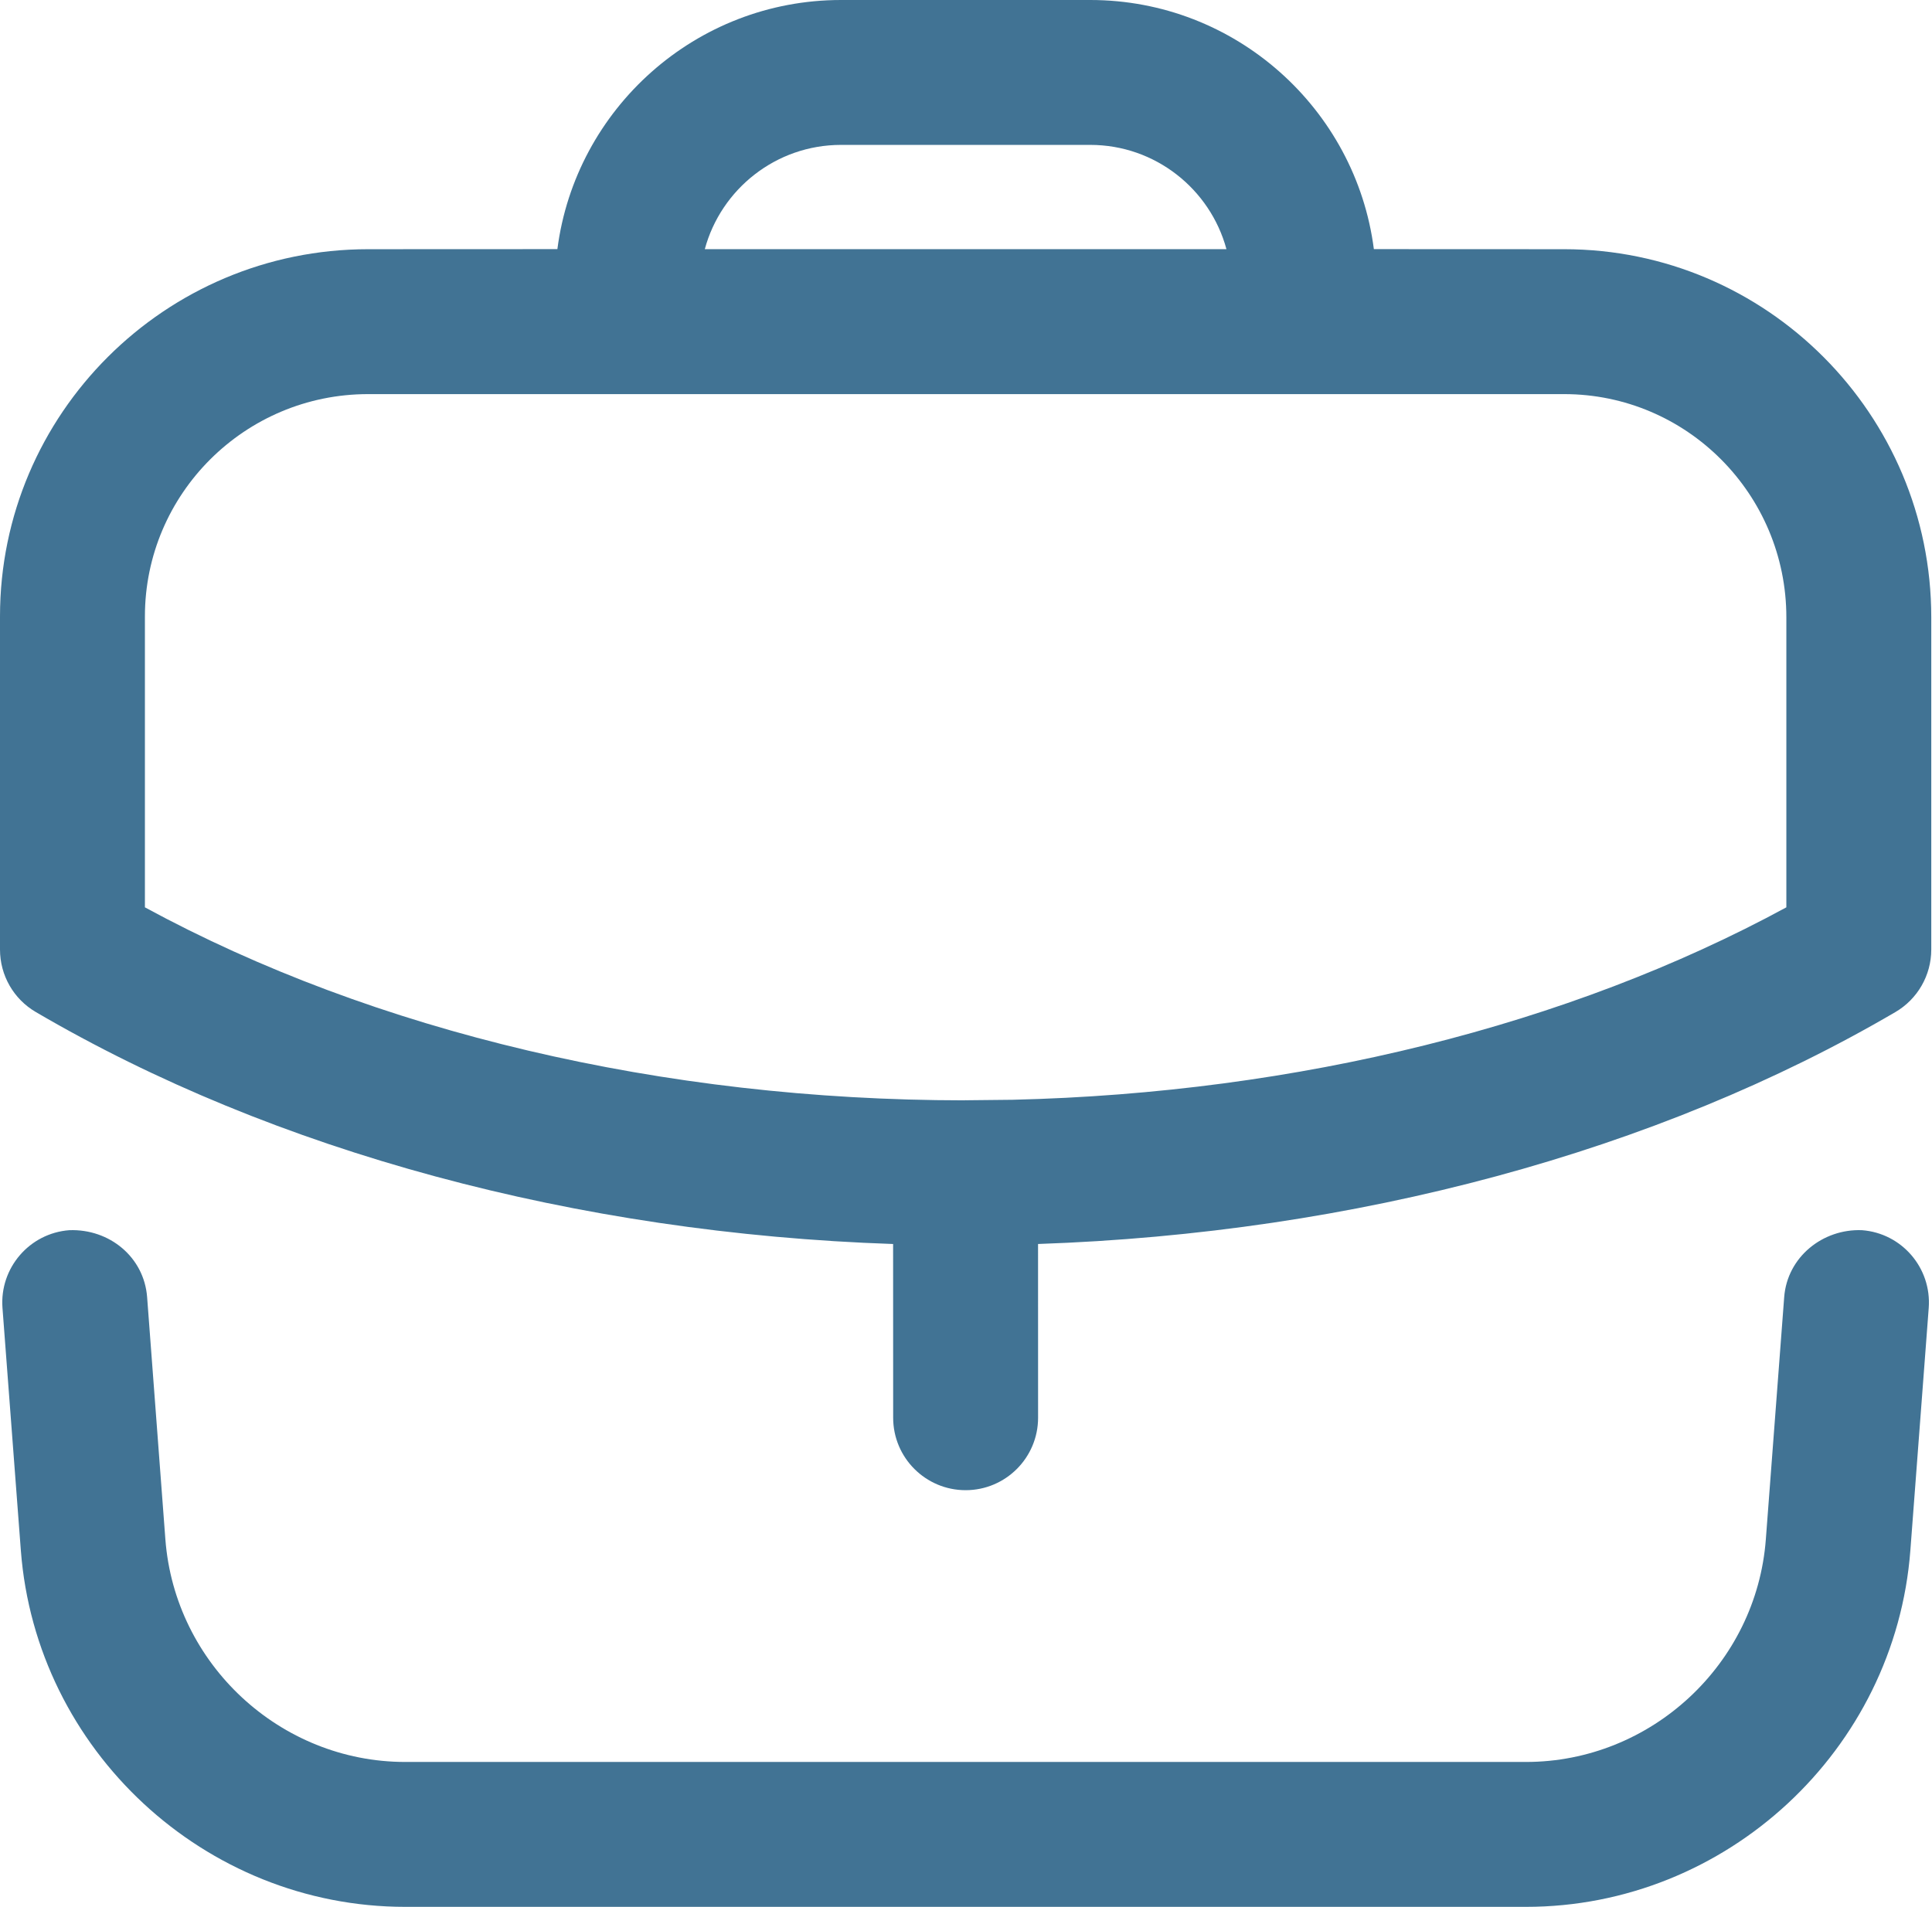
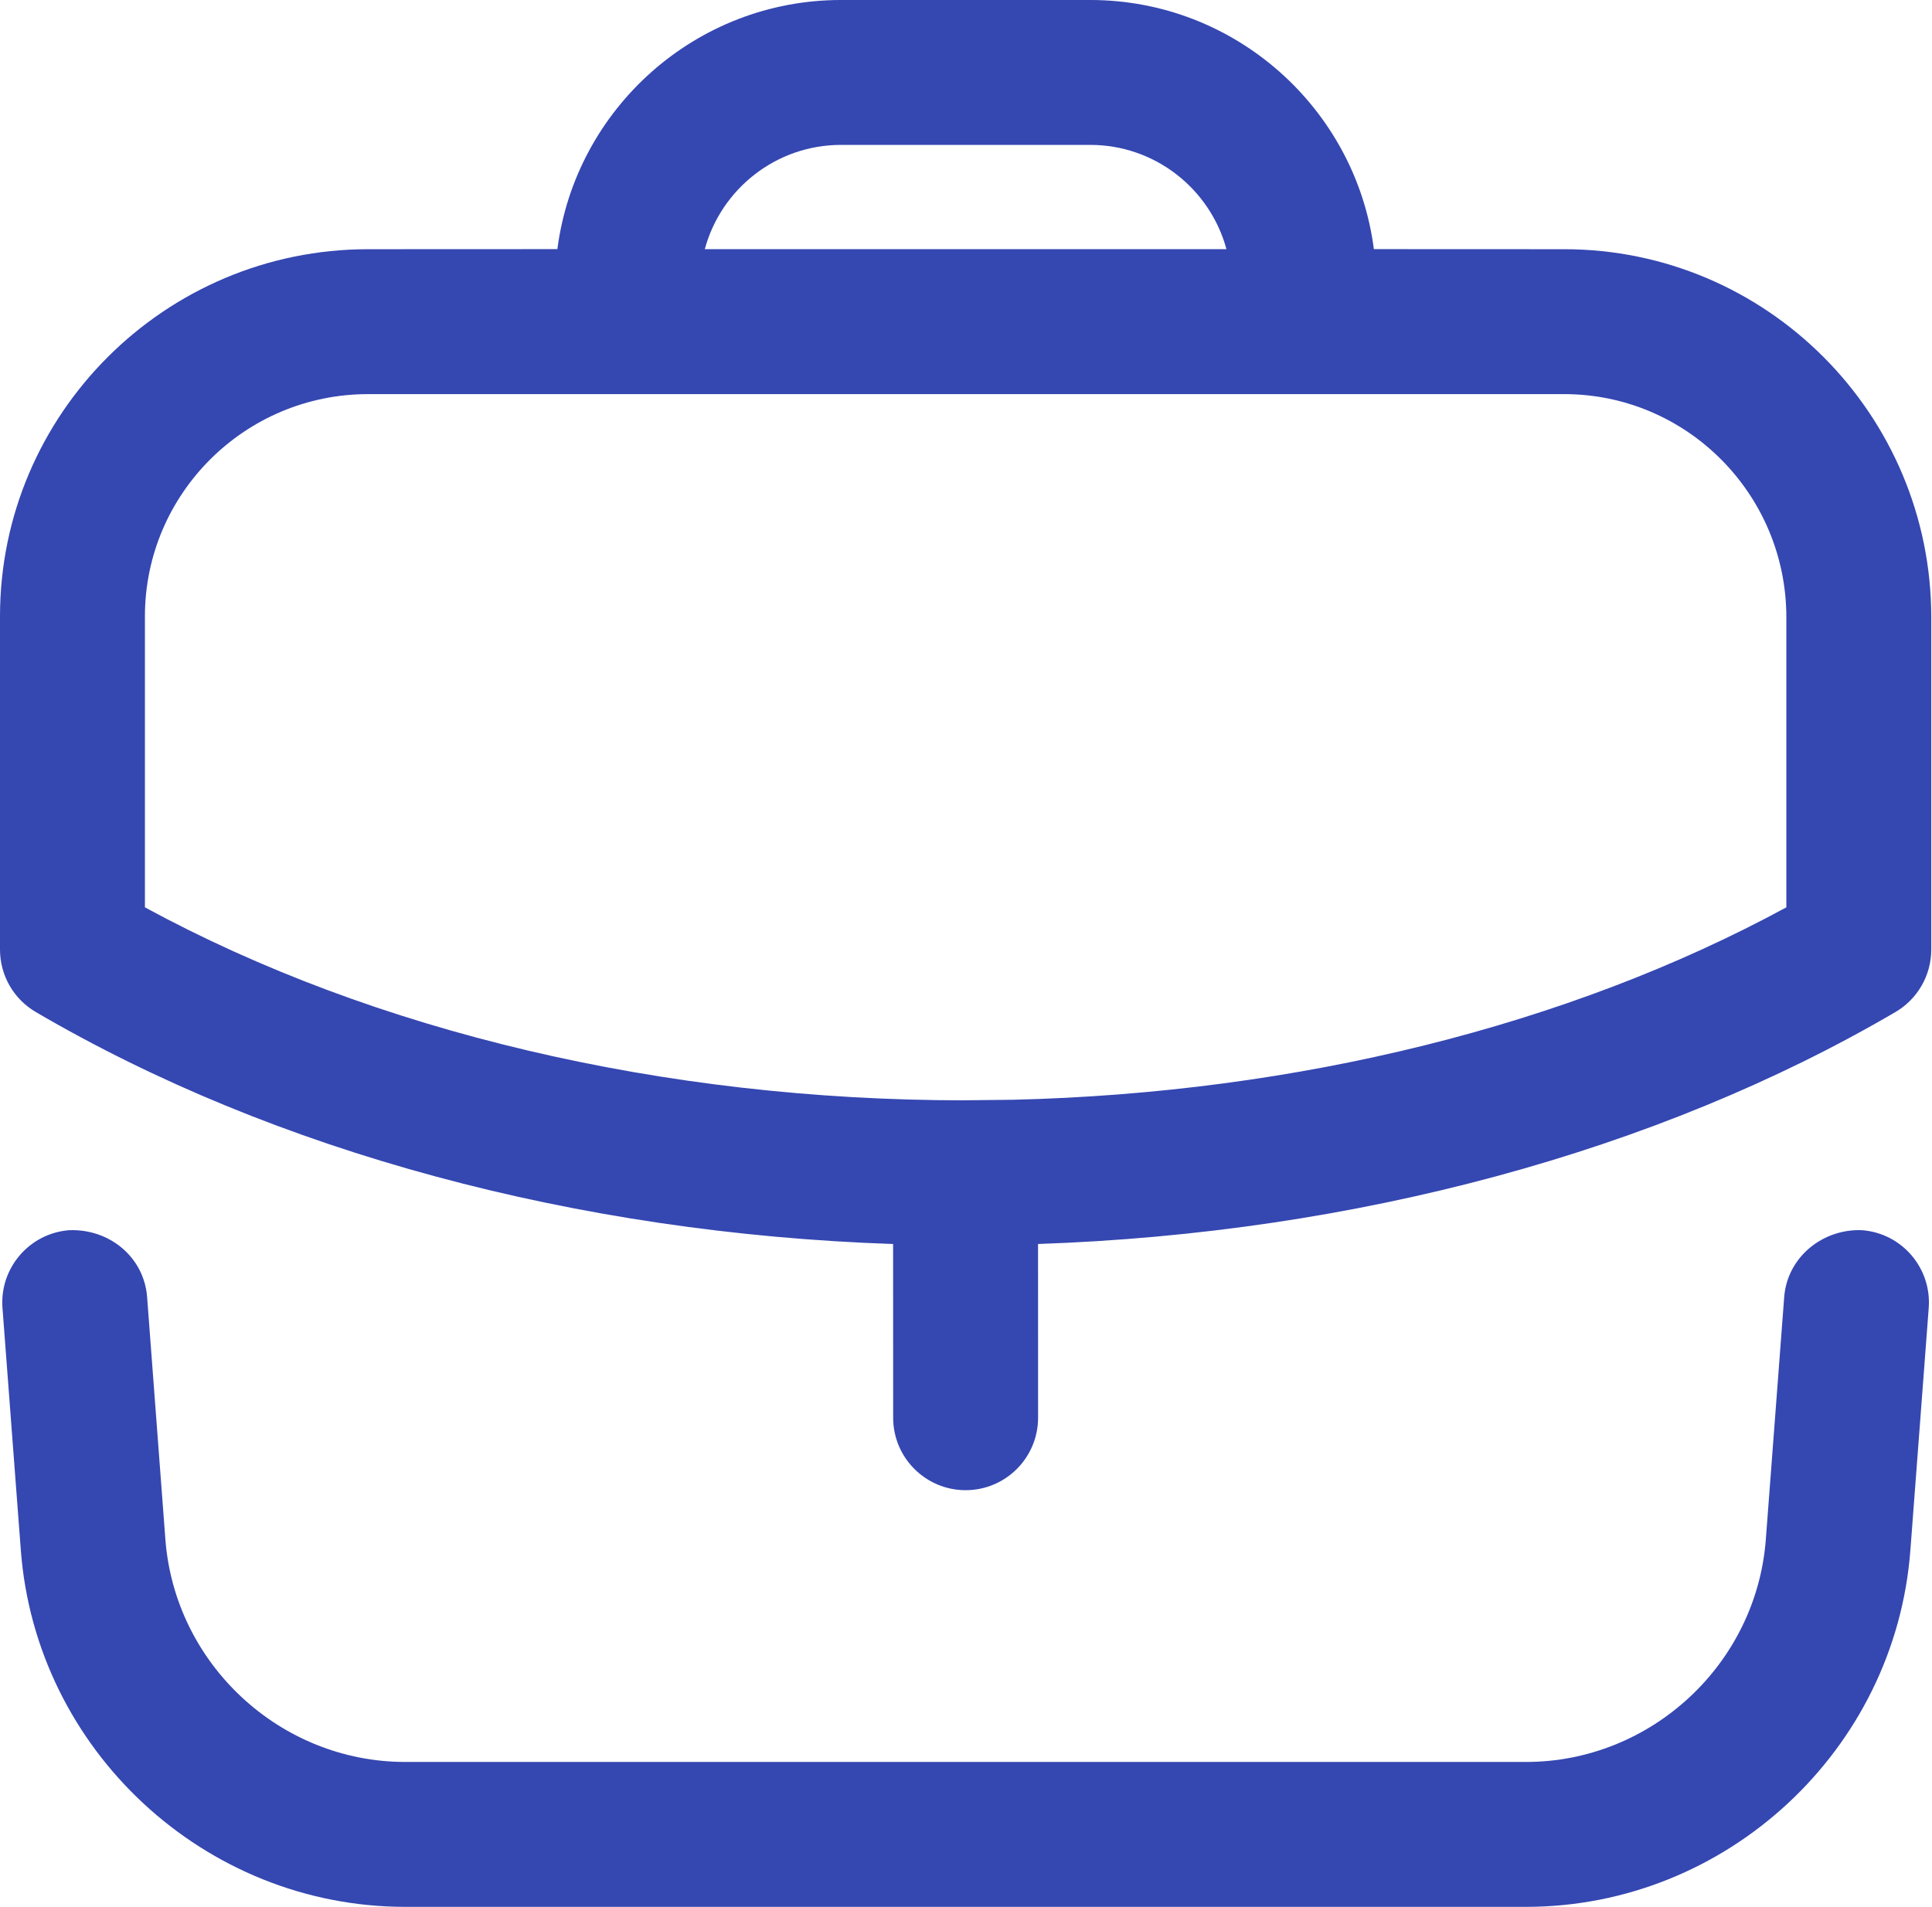
<svg xmlns="http://www.w3.org/2000/svg" width="233" height="230" viewBox="0 0 233 230" fill="none">
-   <path fill-rule="evenodd" clip-rule="evenodd" d="M224.554 148.382C229.366 148.743 232.966 152.949 232.605 157.761L230.391 186.995C228.562 211.113 208.207 230 184.031 230H48.874C24.698 230 4.342 211.113 2.513 186.995L0.299 157.761C-0.062 152.949 3.55 148.743 8.362 148.382C13.198 148.207 17.369 151.621 17.742 156.445L19.944 185.666C21.086 200.72 33.786 212.523 48.874 212.523H184.031C199.119 212.523 211.831 200.72 212.961 185.666L215.175 156.445C215.548 151.621 219.824 148.195 224.554 148.382ZM131.485 0C148.996 0 163.504 13.123 165.689 30.049L188.636 30.059C213.058 30.059 232.912 49.972 232.912 74.463V114.532C232.912 117.643 231.257 120.509 228.589 122.071C199.83 138.913 163.398 148.736 125.189 150.047L125.193 171.003C125.193 175.827 121.278 179.742 116.455 179.742C111.631 179.742 107.716 175.827 107.716 171.003L107.709 150.049C69.538 148.751 33.103 138.925 4.323 122.071C1.643 120.509 0 117.643 0 114.532V74.347C0 49.925 19.912 30.059 44.392 30.059L67.221 30.049C69.406 13.123 83.913 0 101.424 0H131.485ZM188.636 47.537H44.392C29.548 47.537 17.477 59.561 17.477 74.347V109.441C45.134 124.468 80.001 132.704 116.293 132.72L116.455 132.705L116.584 132.71L122.132 132.652C156.455 131.834 189.197 123.691 215.435 109.441V74.463C215.435 59.607 203.422 47.537 188.636 47.537ZM131.485 17.477H101.424C93.579 17.477 86.956 22.817 85 30.052H147.909C145.953 22.817 139.33 17.477 131.485 17.477Z" fill="#417394" />
+   <path fill-rule="evenodd" clip-rule="evenodd" d="M224.554 148.382C229.366 148.743 232.966 152.949 232.605 157.761L230.391 186.995C228.562 211.113 208.207 230 184.031 230H48.874C24.698 230 4.342 211.113 2.513 186.995L0.299 157.761C-0.062 152.949 3.55 148.743 8.362 148.382C13.198 148.207 17.369 151.621 17.742 156.445L19.944 185.666C21.086 200.72 33.786 212.523 48.874 212.523H184.031C199.119 212.523 211.831 200.72 212.961 185.666L215.175 156.445C215.548 151.621 219.824 148.195 224.554 148.382ZM131.485 0C148.996 0 163.504 13.123 165.689 30.049L188.636 30.059C213.058 30.059 232.912 49.972 232.912 74.463V114.532C232.912 117.643 231.257 120.509 228.589 122.071C199.83 138.913 163.398 148.736 125.189 150.047L125.193 171.003C125.193 175.827 121.278 179.742 116.455 179.742C111.631 179.742 107.716 175.827 107.716 171.003L107.709 150.049C69.538 148.751 33.103 138.925 4.323 122.071C1.643 120.509 0 117.643 0 114.532V74.347C0 49.925 19.912 30.059 44.392 30.059L67.221 30.049C69.406 13.123 83.913 0 101.424 0H131.485ZM188.636 47.537H44.392C29.548 47.537 17.477 59.561 17.477 74.347V109.441C45.134 124.468 80.001 132.704 116.293 132.72L116.455 132.705L116.584 132.71L122.132 132.652C156.455 131.834 189.197 123.691 215.435 109.441V74.463C215.435 59.607 203.422 47.537 188.636 47.537ZM131.485 17.477H101.424C93.579 17.477 86.956 22.817 85 30.052H147.909C145.953 22.817 139.33 17.477 131.485 17.477Z" fill="#3547B1" />
</svg>
